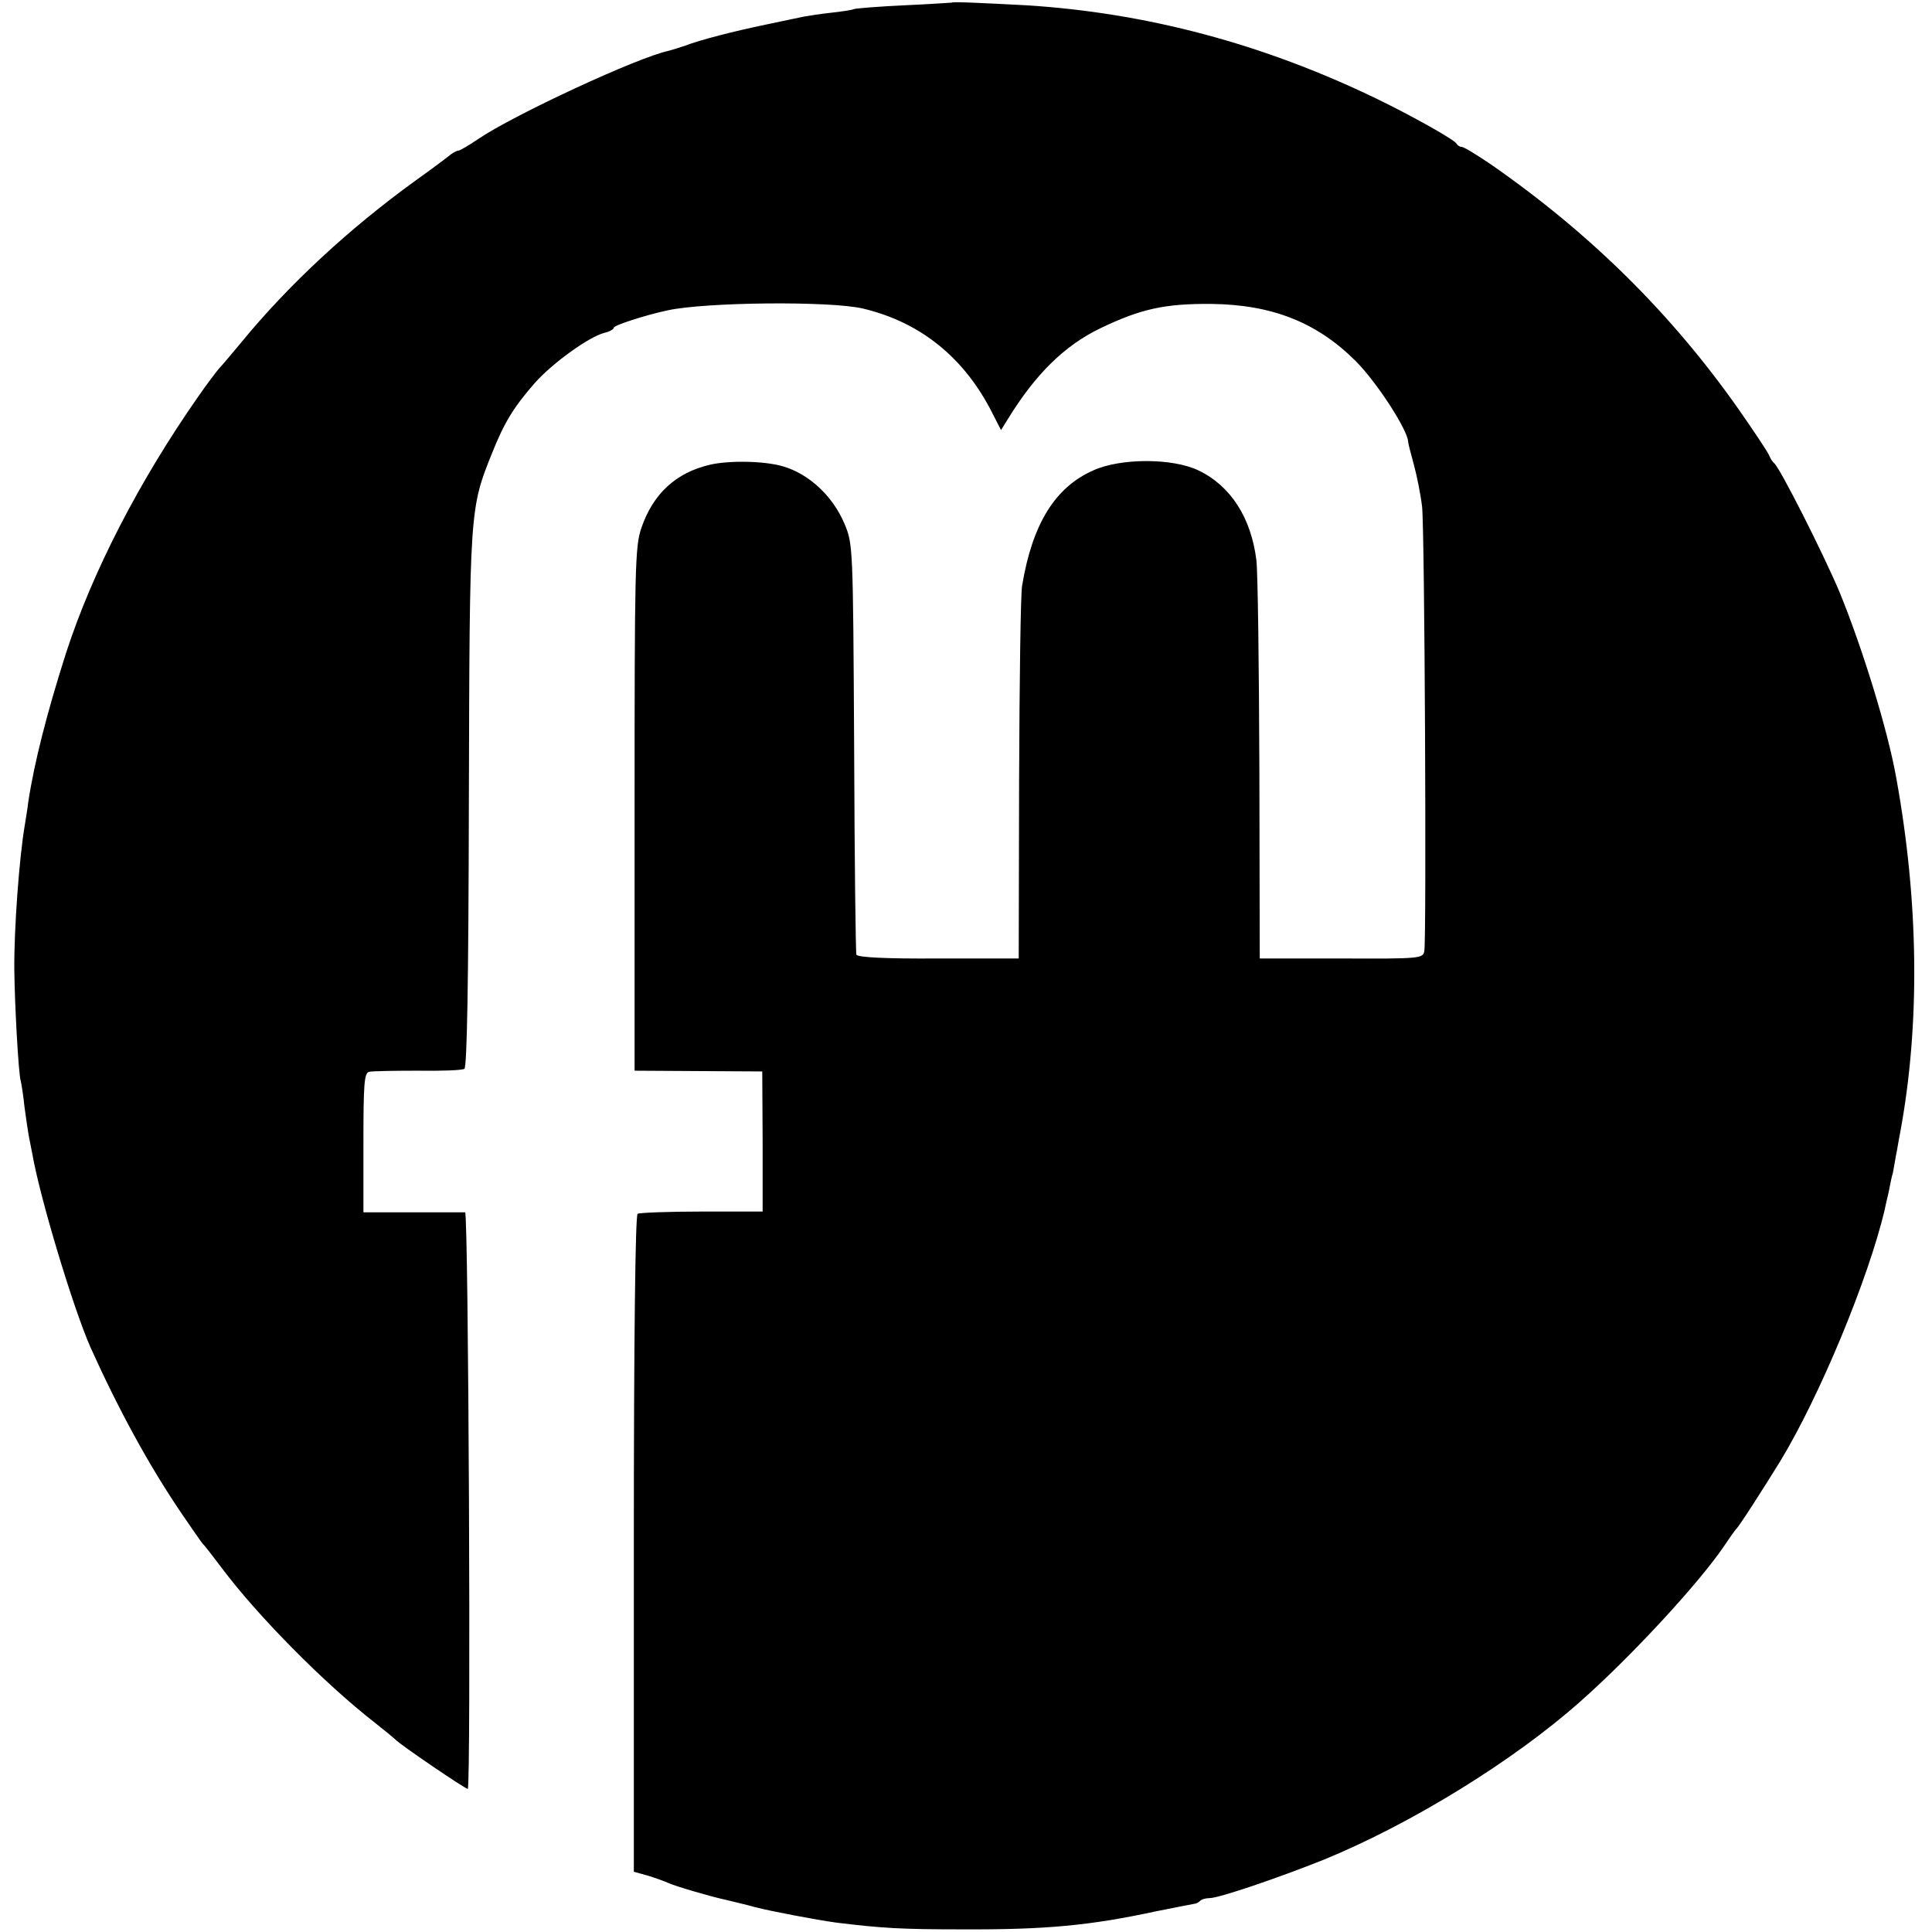
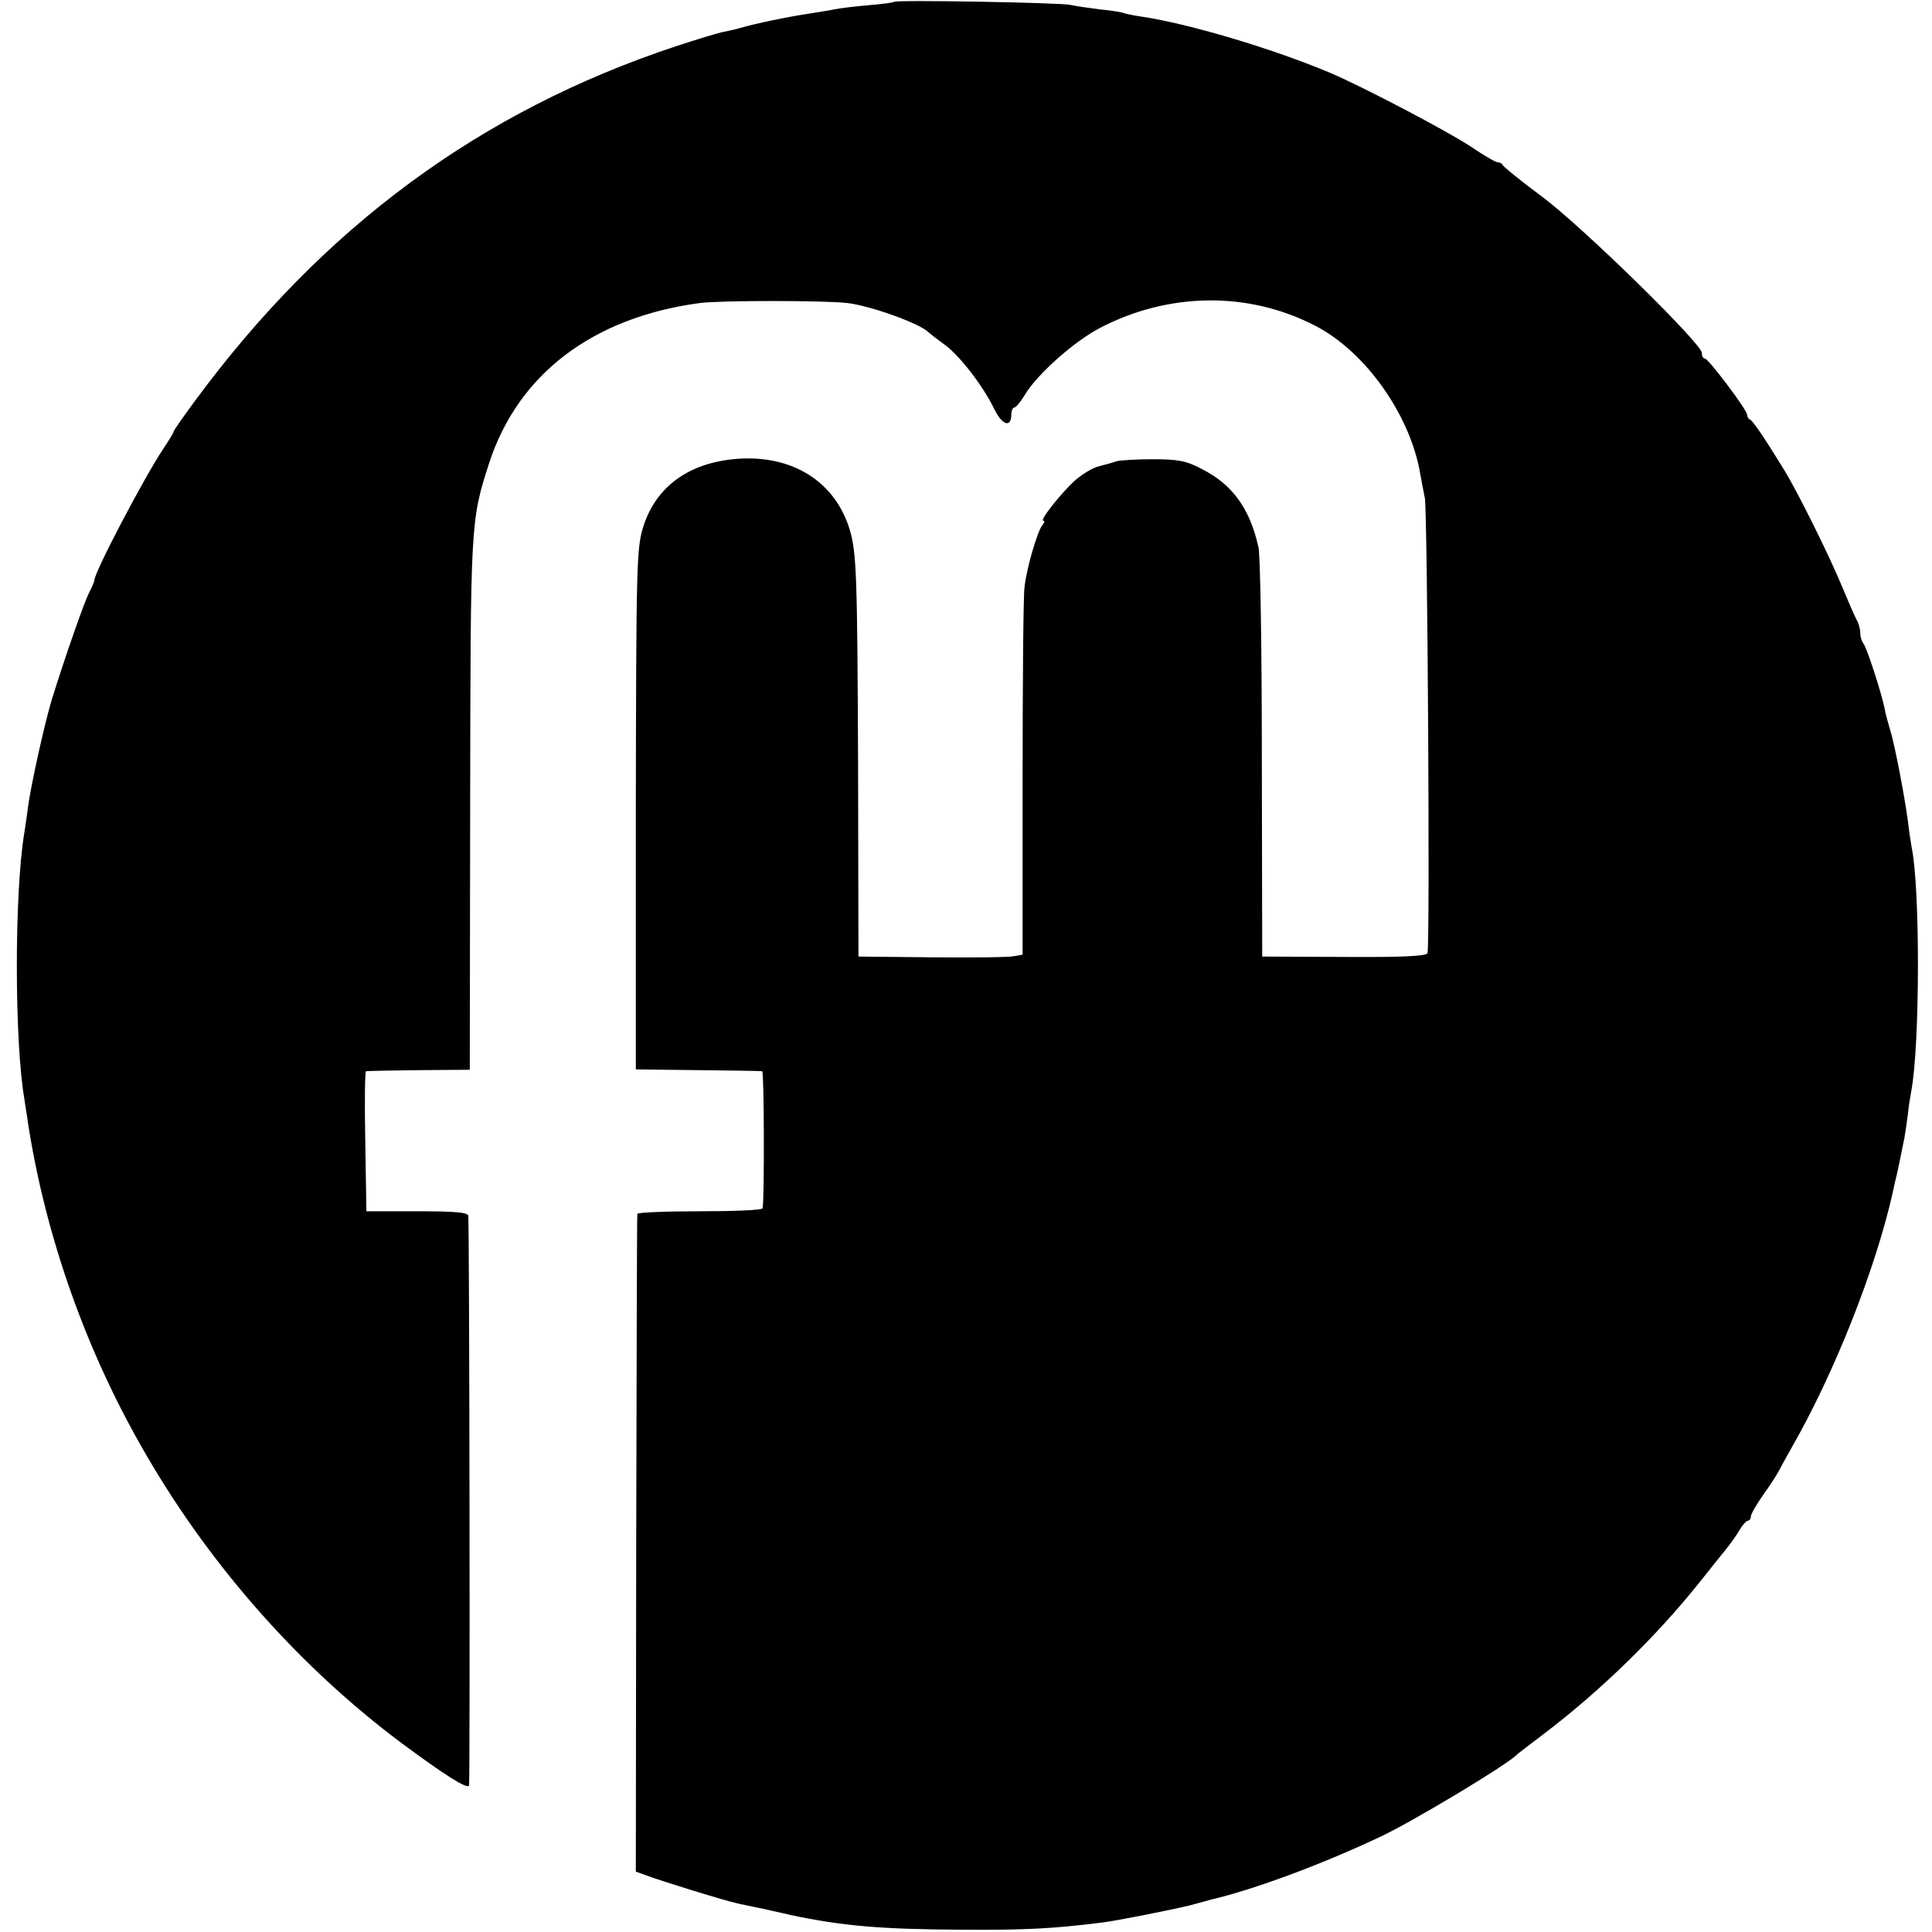
- <svg xmlns="http://www.w3.org/2000/svg" version="1.0" width="513pt" height="513pt" viewBox="0 0 513 513" preserveAspectRatio="xMidYMid meet">
-   <g transform="translate(0,513) scale(0.1,-0.1)" fill="#000000" stroke="none">
-     <path d="M2527 5123 c-1 0 -57 -4 -124 -7 -67 -3 -128 -8 -135 -10 -7 -3 -35 -7 -63 -10 -27 -3 -59 -8 -70 -10 -11 -2 -56 -12 -100 -21 -87 -18 -176 -41 -215 -56 -14 -5 -34 -11 -45 -14 -81 -17 -411 -170 -505 -234 -25 -17 -49 -31 -53 -31 -4 0 -13 -5 -20 -10 -7 -6 -48 -37 -93 -69 -177 -128 -338 -277 -464 -431 -25 -30 -51 -61 -58 -68 -7 -8 -32 -41 -55 -74 -158 -226 -282 -467 -352 -683 -50 -157 -84 -289 -100 -395 -2 -19 -7 -46 -9 -60 -15 -87 -29 -278 -28 -385 1 -92 11 -276 17 -295 2 -8 7 -39 10 -69 4 -30 9 -63 11 -75 2 -12 7 -34 10 -51 21 -119 108 -407 154 -512 74 -164 154 -312 243 -443 28 -41 53 -77 56 -80 4 -3 26 -32 51 -65 94 -125 269 -303 405 -409 28 -22 52 -42 55 -45 10 -12 185 -131 192 -131 9 0 2 1530 -7 1531 -5 0 -68 0 -140 0 l-130 0 0 185 c0 155 2 185 15 188 8 2 66 3 128 3 63 -1 119 1 125 5 7 4 11 218 12 715 2 772 2 772 62 921 32 80 57 121 113 185 47 53 143 122 184 133 14 3 26 10 26 14 0 6 82 33 143 46 102 22 430 25 517 5 154 -36 271 -131 345 -278 l23 -45 18 29 c73 119 150 195 245 241 108 52 172 66 296 65 161 -2 280 -49 383 -152 56 -56 138 -183 139 -214 0 -4 7 -31 15 -60 8 -29 18 -79 22 -112 7 -61 12 -1143 6 -1180 -3 -20 -10 -21 -220 -20 l-217 0 -1 500 c-1 275 -4 526 -8 558 -14 112 -68 197 -154 238 -69 33 -206 33 -279 0 -102 -45 -162 -143 -189 -306 -4 -22 -7 -254 -8 -515 l-1 -475 -214 0 c-139 -1 -214 3 -217 10 -2 5 -5 253 -6 550 -3 539 -3 540 -26 595 -31 73 -94 132 -164 152 -48 14 -141 16 -193 4 -90 -21 -151 -77 -182 -168 -17 -49 -18 -108 -18 -747 l0 -694 170 -1 169 -1 1 -186 0 -186 -161 0 c-89 0 -166 -3 -171 -6 -6 -4 -10 -334 -10 -876 l0 -871 36 -10 c20 -6 45 -15 56 -20 20 -9 112 -36 154 -45 20 -5 55 -13 76 -19 42 -11 164 -34 215 -41 122 -15 174 -18 335 -18 221 -1 339 10 515 48 51 10 95 19 102 20 3 0 10 3 14 7 4 5 16 8 26 8 25 0 183 54 303 102 232 95 503 262 680 419 135 119 314 313 381 411 16 24 31 45 34 48 8 7 70 104 117 180 105 173 234 484 278 670 0 3 5 23 10 45 4 22 9 45 11 50 1 6 5 26 8 45 4 19 8 46 11 60 54 289 50 615 -10 945 -23 129 -91 348 -151 494 -43 102 -159 331 -173 341 -4 3 -10 12 -13 20 -3 8 -40 64 -82 124 -178 253 -393 466 -658 650 -37 25 -71 46 -77 46 -5 0 -11 4 -13 8 -4 10 -118 74 -213 120 -302 146 -611 228 -930 248 -116 6 -196 10 -198 7z" />
+ <svg xmlns="http://www.w3.org/2000/svg" version="1.0" width="512pt" height="512pt" viewBox="0 0 512 512" preserveAspectRatio="xMidYMid meet">
+   <g transform="translate(0,512) scale(0.1,-0.1)" fill="#000000" stroke="none">
+     <path d="M2369 5115 c-2 -2 -33 -6 -69 -9 -36 -3 -76 -8 -90 -11 -13 -3 -42 -7 -65 -11 -55 -8 -146 -27 -183 -38 -9 -3 -28 -7 -42 -10 -14 -2 -72 -20 -130 -39 -518 -172 -934 -479 -1273 -939 -31 -42 -57 -79 -57 -82 0 -3 -13 -24 -29 -48 -51 -77 -181 -325 -181 -346 0 -4 -7 -19 -15 -35 -13 -26 -65 -175 -98 -282 -19 -63 -55 -225 -63 -285 -3 -25 -8 -56 -10 -70 -26 -160 -26 -552 1 -705 2 -16 7 -43 9 -60 47 -304 156 -612 316 -885 172 -295 407 -560 675 -760 112 -83 173 -122 178 -112 3 6 1 1478 -2 1510 -1 9 -35 12 -136 12 l-134 0 -3 185 c-2 102 -1 186 2 186 3 1 66 2 140 3 l135 1 1 705 c1 748 1 749 50 902 77 237 275 387 559 425 54 7 328 7 390 0 61 -7 192 -54 215 -77 3 -3 22 -18 43 -33 42 -31 103 -111 133 -173 20 -41 44 -48 44 -13 0 10 4 19 8 19 4 0 16 14 27 32 32 55 132 144 202 180 182 94 392 96 568 5 133 -68 253 -237 279 -394 3 -16 8 -44 12 -63 7 -36 14 -1186 7 -1206 -3 -8 -69 -11 -221 -10 l-217 1 -1 525 c0 289 -4 541 -9 560 -23 103 -69 166 -150 207 -41 22 -64 26 -130 26 -44 0 -87 -3 -95 -5 -8 -3 -29 -9 -45 -13 -17 -3 -46 -21 -66 -38 -39 -36 -95 -107 -84 -107 4 0 3 -6 -3 -12 -13 -17 -42 -115 -47 -165 -3 -21 -5 -248 -5 -505 l0 -468 -23 -4 c-12 -3 -110 -4 -217 -3 l-195 2 -1 510 c-2 500 -4 559 -22 621 -39 128 -152 199 -299 188 -127 -10 -214 -73 -248 -179 -18 -57 -19 -98 -20 -749 l0 -690 165 -2 c91 -1 167 -2 170 -3 5 -1 6 -338 1 -363 0 -5 -75 -8 -166 -8 -91 0 -166 -3 -166 -7 -1 -5 -2 -398 -3 -875 l-1 -868 25 -9 c36 -14 217 -70 244 -75 6 -2 38 -8 71 -15 33 -8 65 -14 70 -16 138 -29 239 -38 460 -39 164 -1 237 3 365 19 41 5 191 35 235 46 22 6 47 13 55 15 111 26 288 91 445 165 83 38 339 192 365 219 3 3 34 27 70 54 154 117 300 260 415 404 28 35 58 73 68 85 10 12 26 34 35 49 9 16 20 28 24 28 4 0 8 5 8 11 0 7 15 32 33 58 18 25 36 53 40 61 4 8 19 35 33 60 114 198 224 475 270 680 4 19 8 37 9 40 2 5 14 67 22 105 2 11 6 39 9 61 2 23 7 51 9 62 23 120 24 537 1 647 -2 11 -7 43 -10 70 -9 67 -35 203 -47 241 -5 17 -12 41 -14 54 -8 41 -48 165 -57 175 -4 5 -8 17 -8 27 0 10 -4 26 -10 36 -5 9 -21 46 -36 82 -34 83 -117 251 -156 315 -54 88 -83 130 -90 133 -5 2 -8 8 -8 13 0 13 -103 149 -112 149 -5 0 -8 7 -8 15 0 24 -318 336 -425 415 -55 41 -101 78 -103 83 -2 4 -8 7 -13 7 -6 0 -38 19 -72 42 -64 42 -283 157 -372 195 -152 64 -373 130 -500 149 -22 3 -43 8 -46 9 -3 2 -31 7 -63 10 -31 4 -67 9 -79 12 -25 6 -463 14 -468 8z" />
  </g>
</svg>
